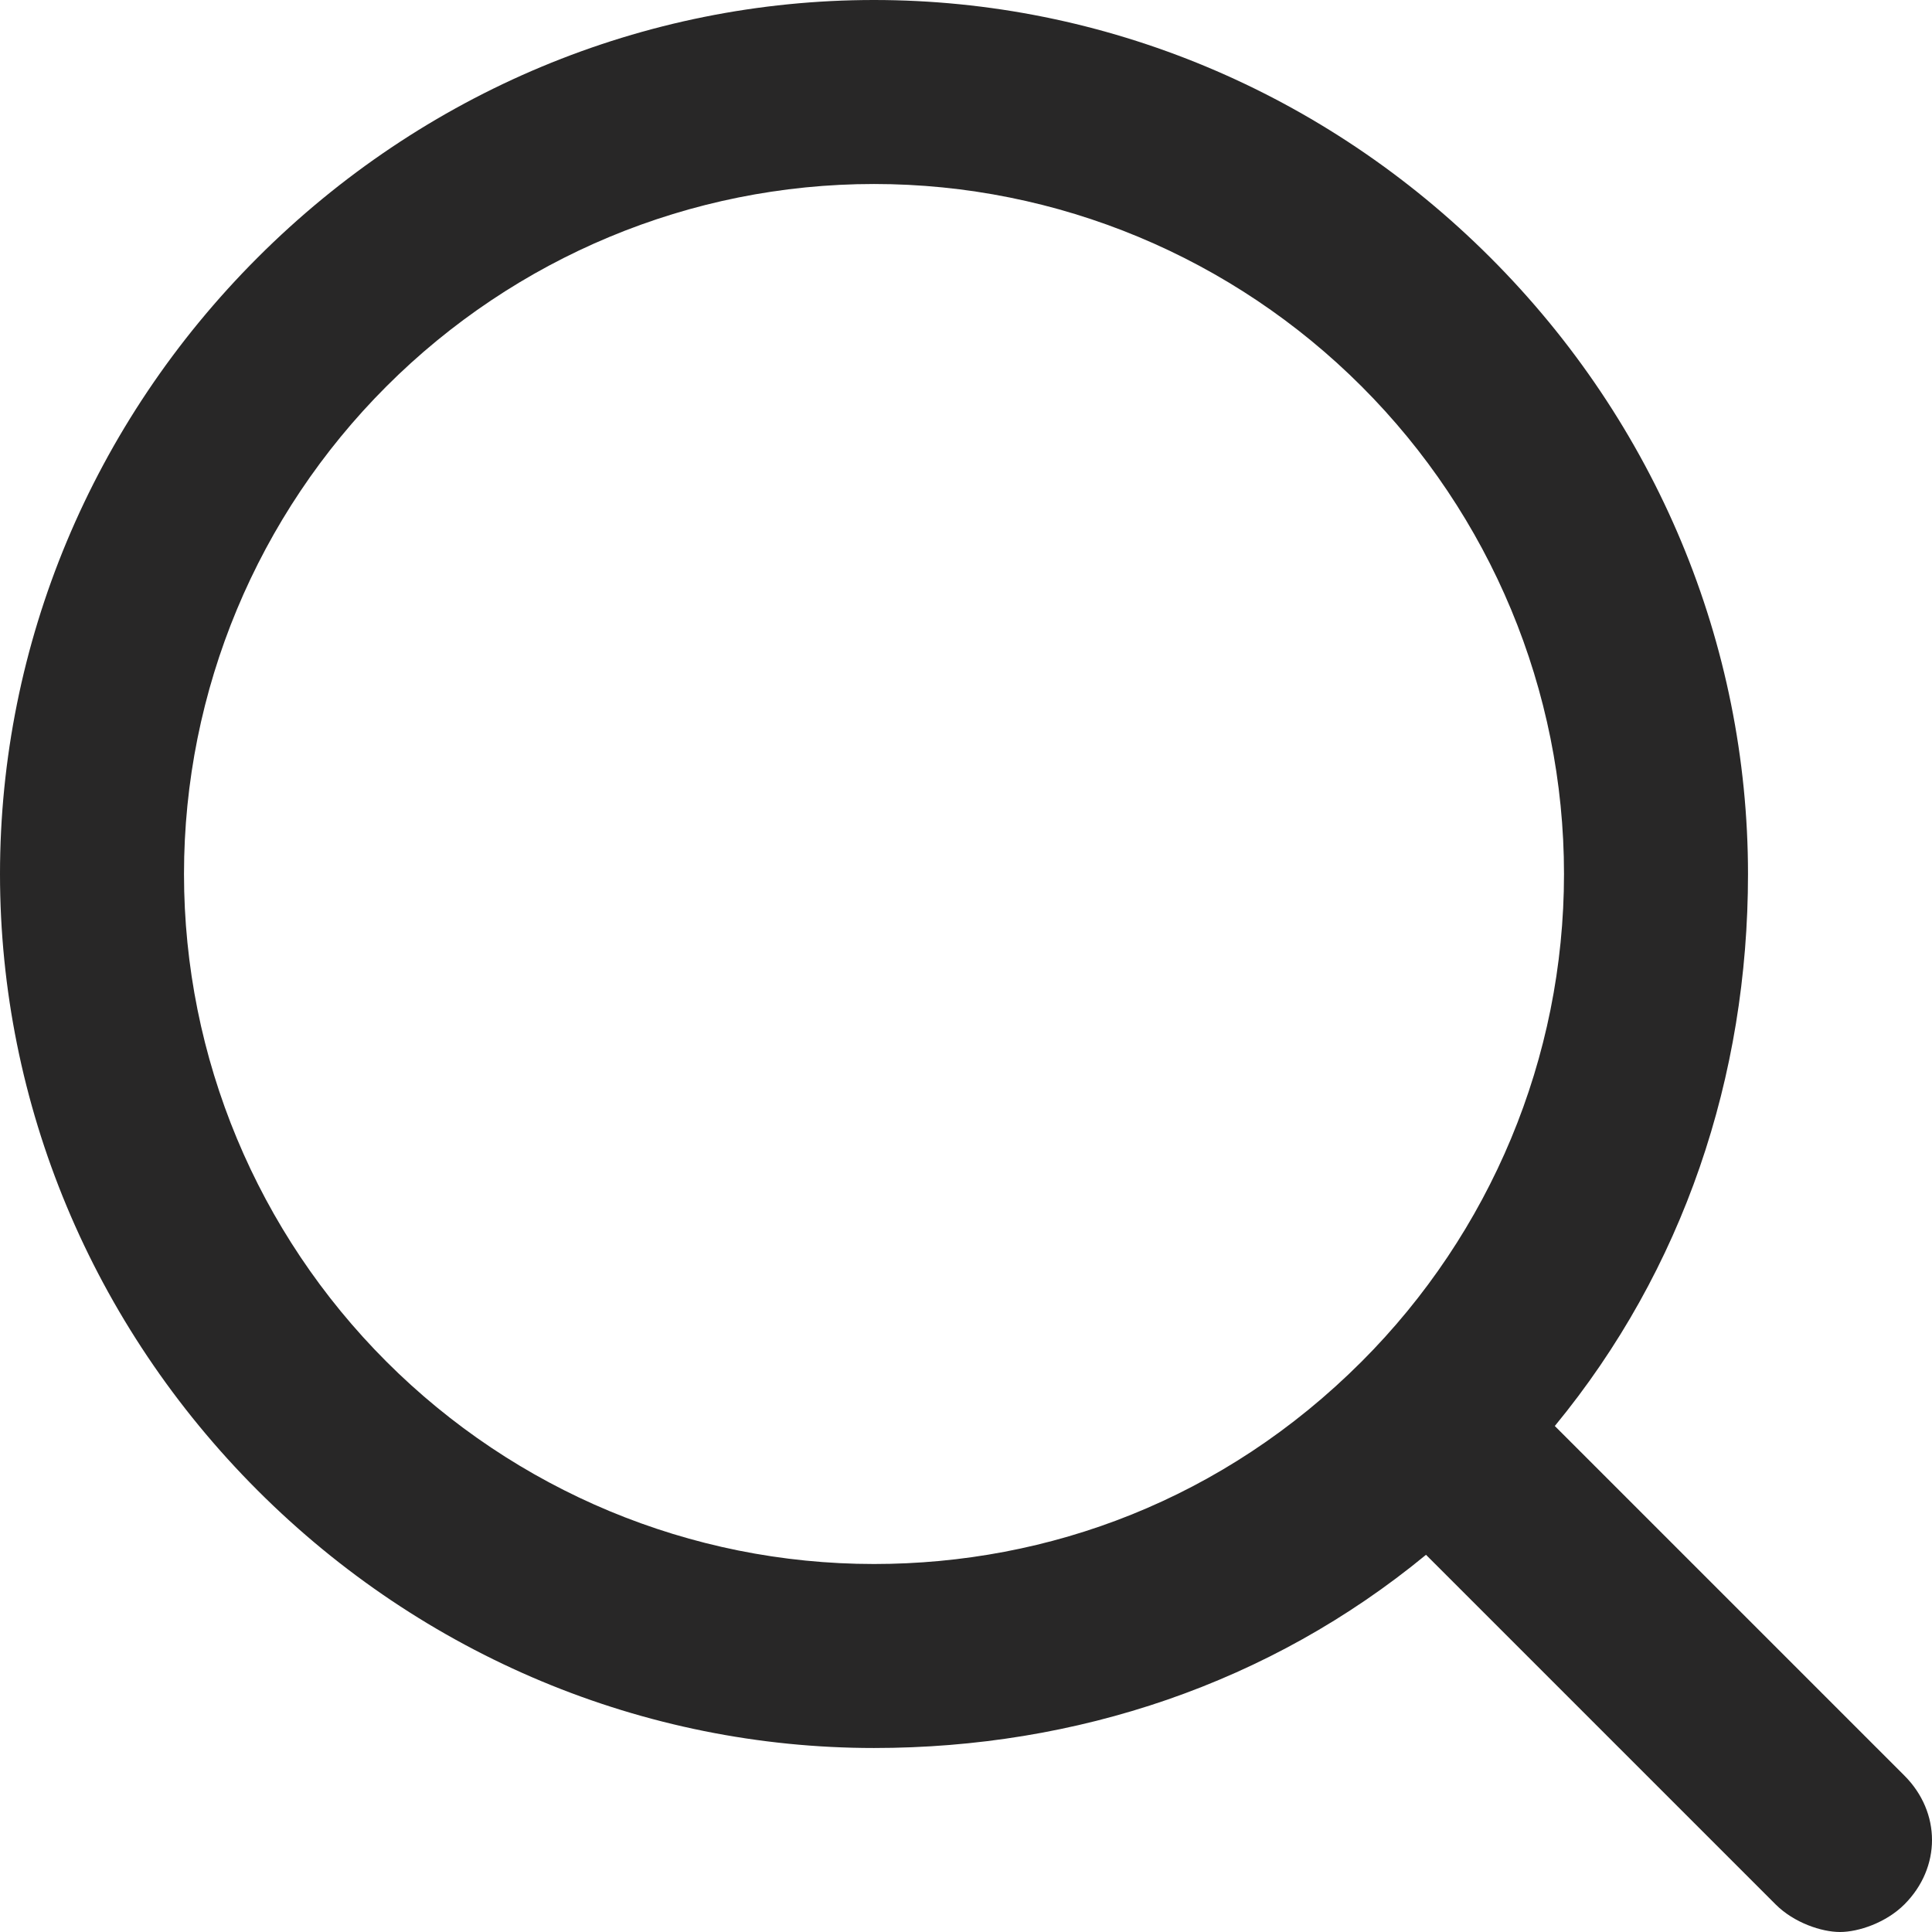
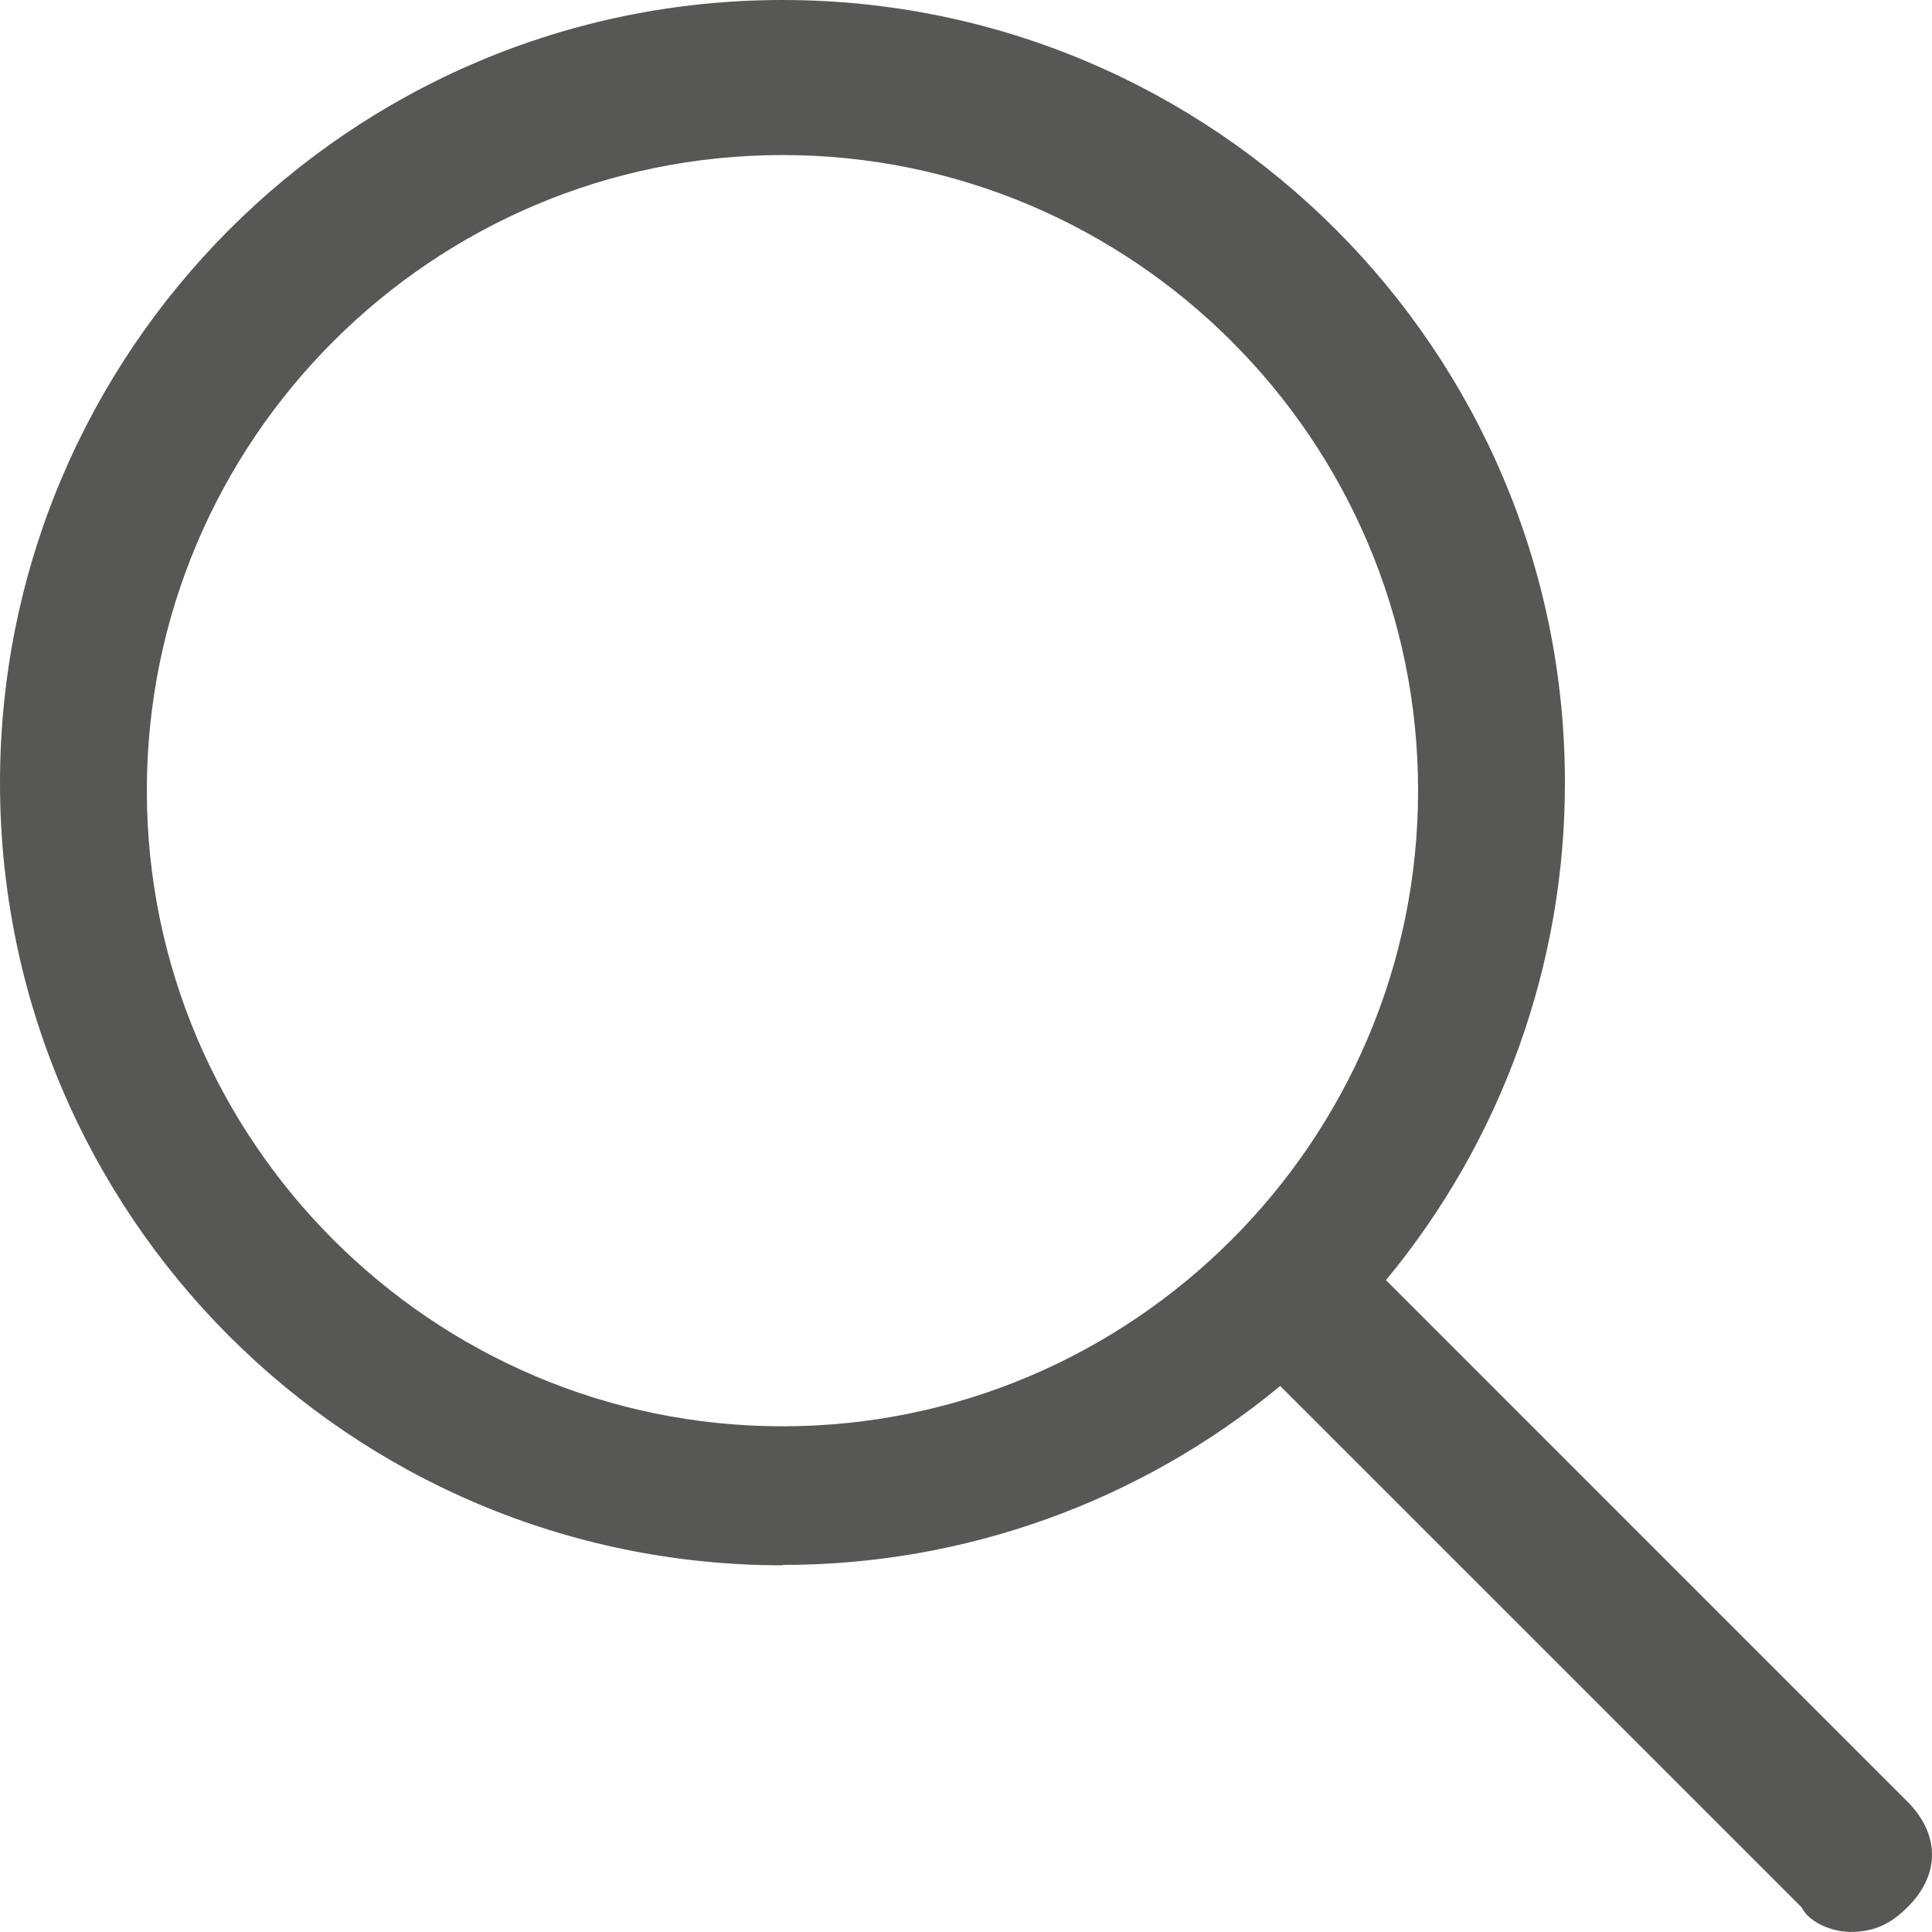
- <svg xmlns="http://www.w3.org/2000/svg" viewBox="5.5 5.5 21 21">
-   <path d="M26.2 24.8 22.4 21c1.4-1.7 2.1-3.8 2.1-6 0-2.5-1-4.9-2.8-6.7-1.8-1.8-4.2-2.8-6.7-2.8s-4.9 1-6.7 2.8c-1.8 1.8-2.8 4.2-2.8 6.7s1 4.9 2.8 6.7c1.8 1.8 4.2 2.8 6.7 2.8 2.2 0 4.3-.7 6-2.1l3.8 3.8c.2.2.5.3.7.3s.5-.1.7-.3c.4-.4.4-1 0-1.4zm-5.9-4.5c-1.5 1.5-3.4 2.2-5.3 2.2-2 0-3.9-.8-5.3-2.2C8.3 18.9 7.5 17 7.5 15s.8-3.9 2.2-5.3S13 7.5 15 7.5s3.9.8 5.3 2.2c1.4 1.4 2.2 3.3 2.2 5.3s-.8 3.9-2.2 5.3z" style="fill:#282727" />
+ <svg xmlns="http://www.w3.org/2000/svg" width="24" height="24" fill="none">
+   <path d="M9.72 0c5.364 0 9.72 4.356 9.72 9.72a9.676 9.676 0 01-2.223 6.182l6.477 6.478c.408.408.408.912 0 1.313-.204.204-.408.306-.708.306-.204 0-.504-.102-.606-.306l-6.477-6.476A9.679 9.679 0 019.72 19.44v.005C4.35 19.445 0 15.09 0 9.725 0 4.363 4.356 0 9.72 0zm0 1.926c-4.356 0-7.896 3.546-7.896 7.895 0 4.35 3.546 7.897 7.896 7.897s7.896-3.547 7.896-7.897c0-4.356-3.546-7.895-7.896-7.895z" fill="#575756" />
</svg>
